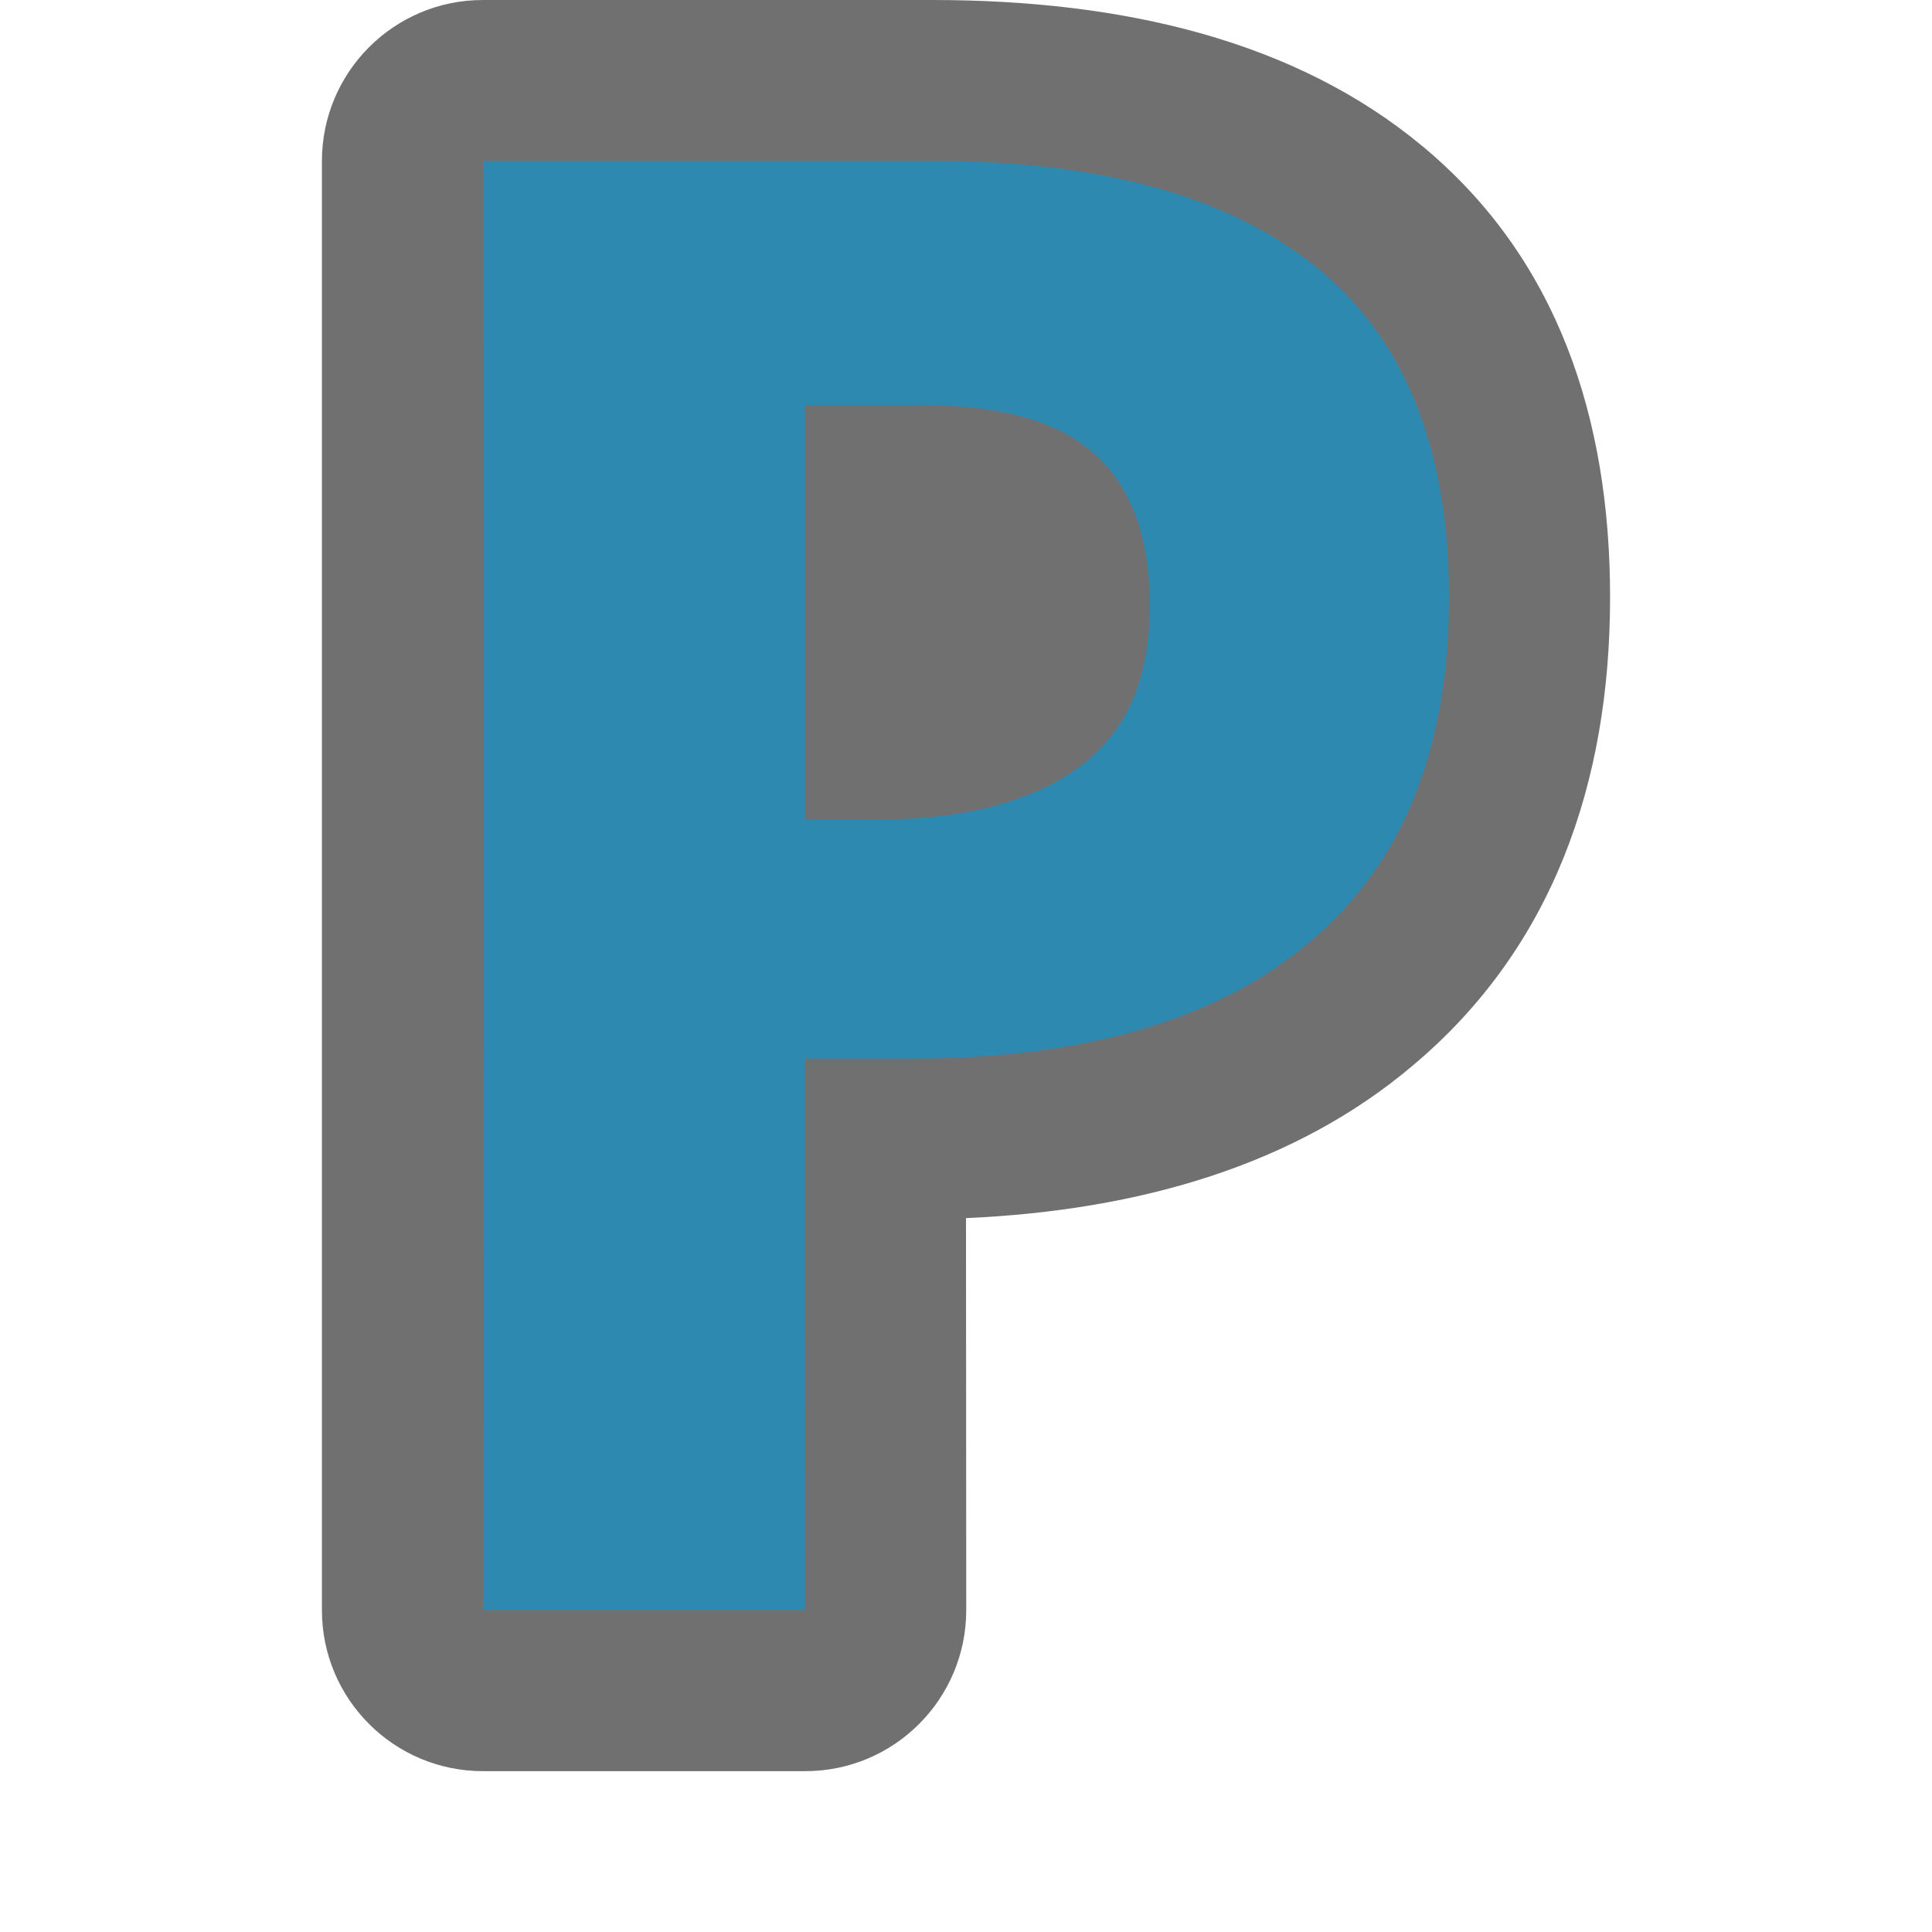
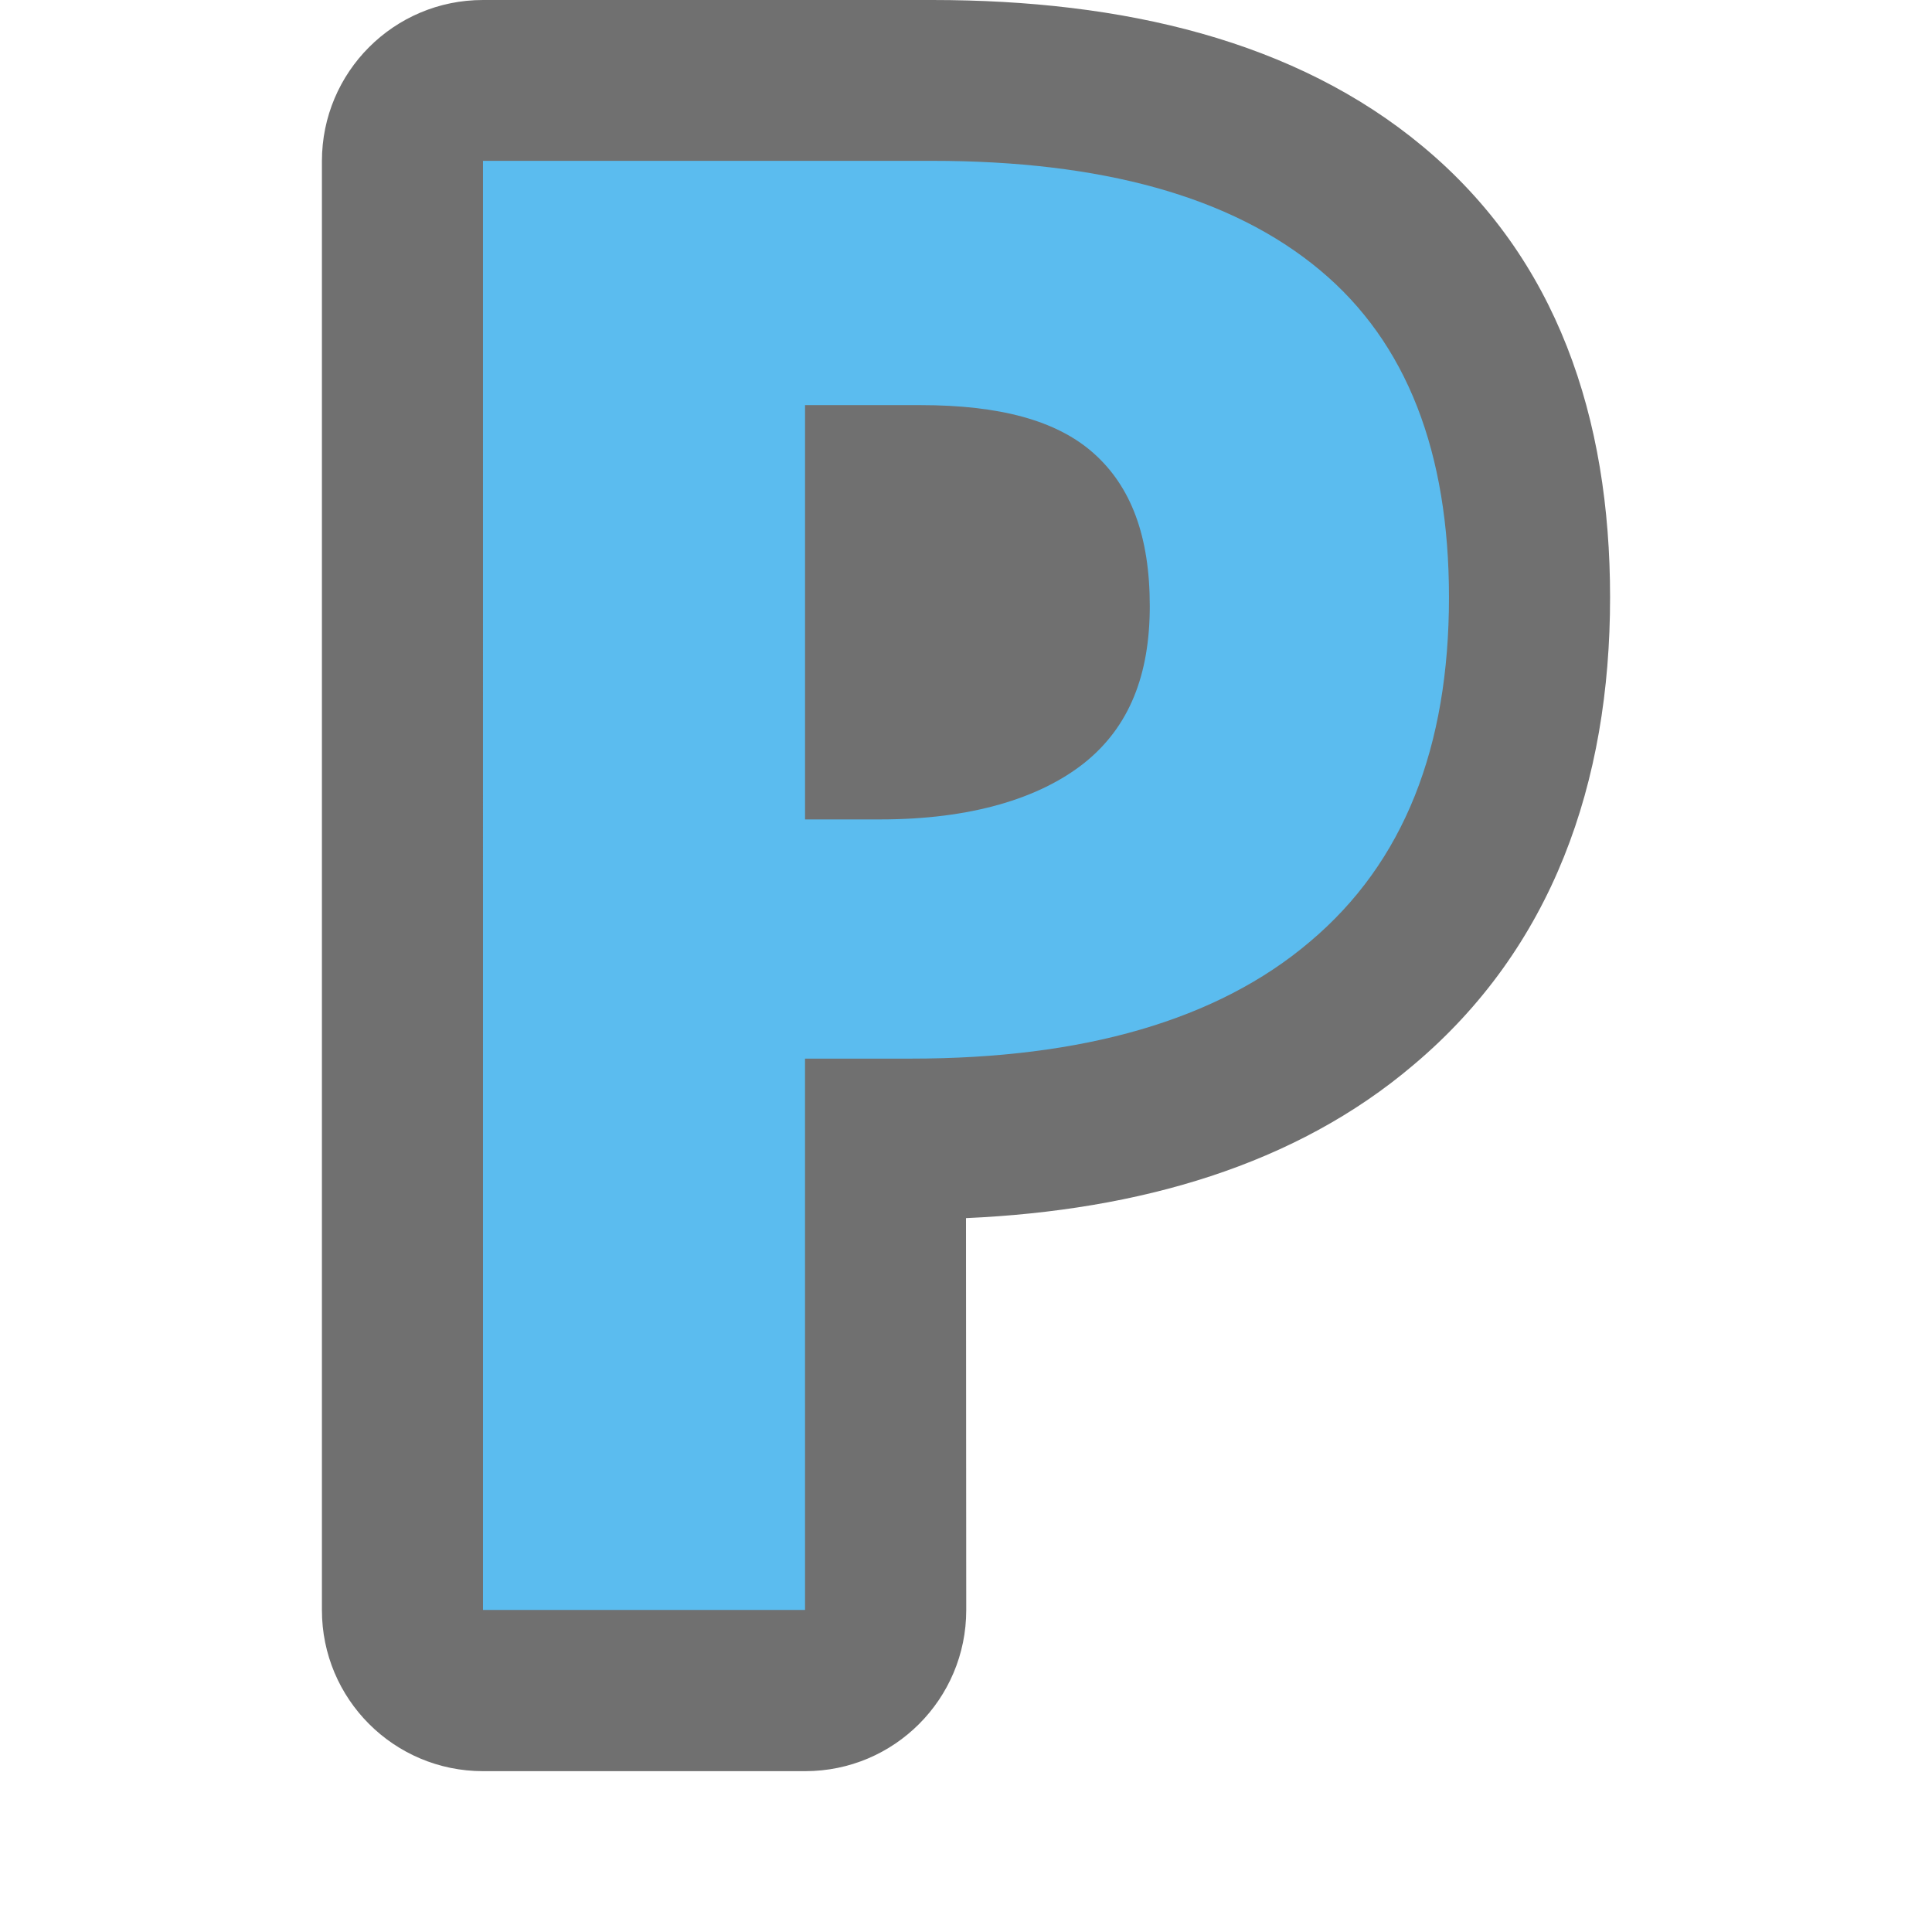
<svg xmlns="http://www.w3.org/2000/svg" version="1.1" viewBox="0 0 16 16" width="12" height="12">
  <path d="m4 0c-0.737-3.6174e-4 -1.334 0.597-1.334 1.334v12c-3.617e-4 0.737 0.597 1.334 1.334 1.334h2.668c0.737 3.61e-4 1.334-0.597 1.334-1.334l-0.002-3.246c1.437-0.064 2.729-0.439 3.705-1.268 1.153-0.97 1.629-2.337 1.629-3.873 0-1.486-0.436-2.807-1.551-3.734-1.055-0.879-2.484-1.213-4.062-1.213z" fill="#111" opacity=".6" />
-   <path d="m4 13.333h2.667l-1.998e-4 -4.566h0.88c1.424 0 2.536-0.318 3.301-0.968 0.782-0.658 1.152-1.616 1.152-2.852 0-1.197-0.346-2.109-1.071-2.712-0.732-0.61-1.81-0.903-3.209-0.903l-3.72 2e-4zm2.667-9.978h0.955c0.658 0 1.128 0.127 1.432 0.396 0.313 0.277 0.468 0.689 0.468 1.268 0 0.563-0.165 0.998-0.543 1.3-0.37 0.293-0.938 0.467-1.687 0.467h-0.625z" fill="#2e89b0" />
+   <path d="m4 13.333h2.667l-1.998e-4 -4.566h0.88c1.424 0 2.536-0.318 3.301-0.968 0.782-0.658 1.152-1.616 1.152-2.852 0-1.197-0.346-2.109-1.071-2.712-0.732-0.61-1.81-0.903-3.209-0.903l-3.72 2e-4zm2.667-9.978h0.955c0.658 0 1.128 0.127 1.432 0.396 0.313 0.277 0.468 0.689 0.468 1.268 0 0.563-0.165 0.998-0.543 1.3-0.37 0.293-0.938 0.467-1.687 0.467h-0.625z" fill="#5BBCEF" />
</svg>
